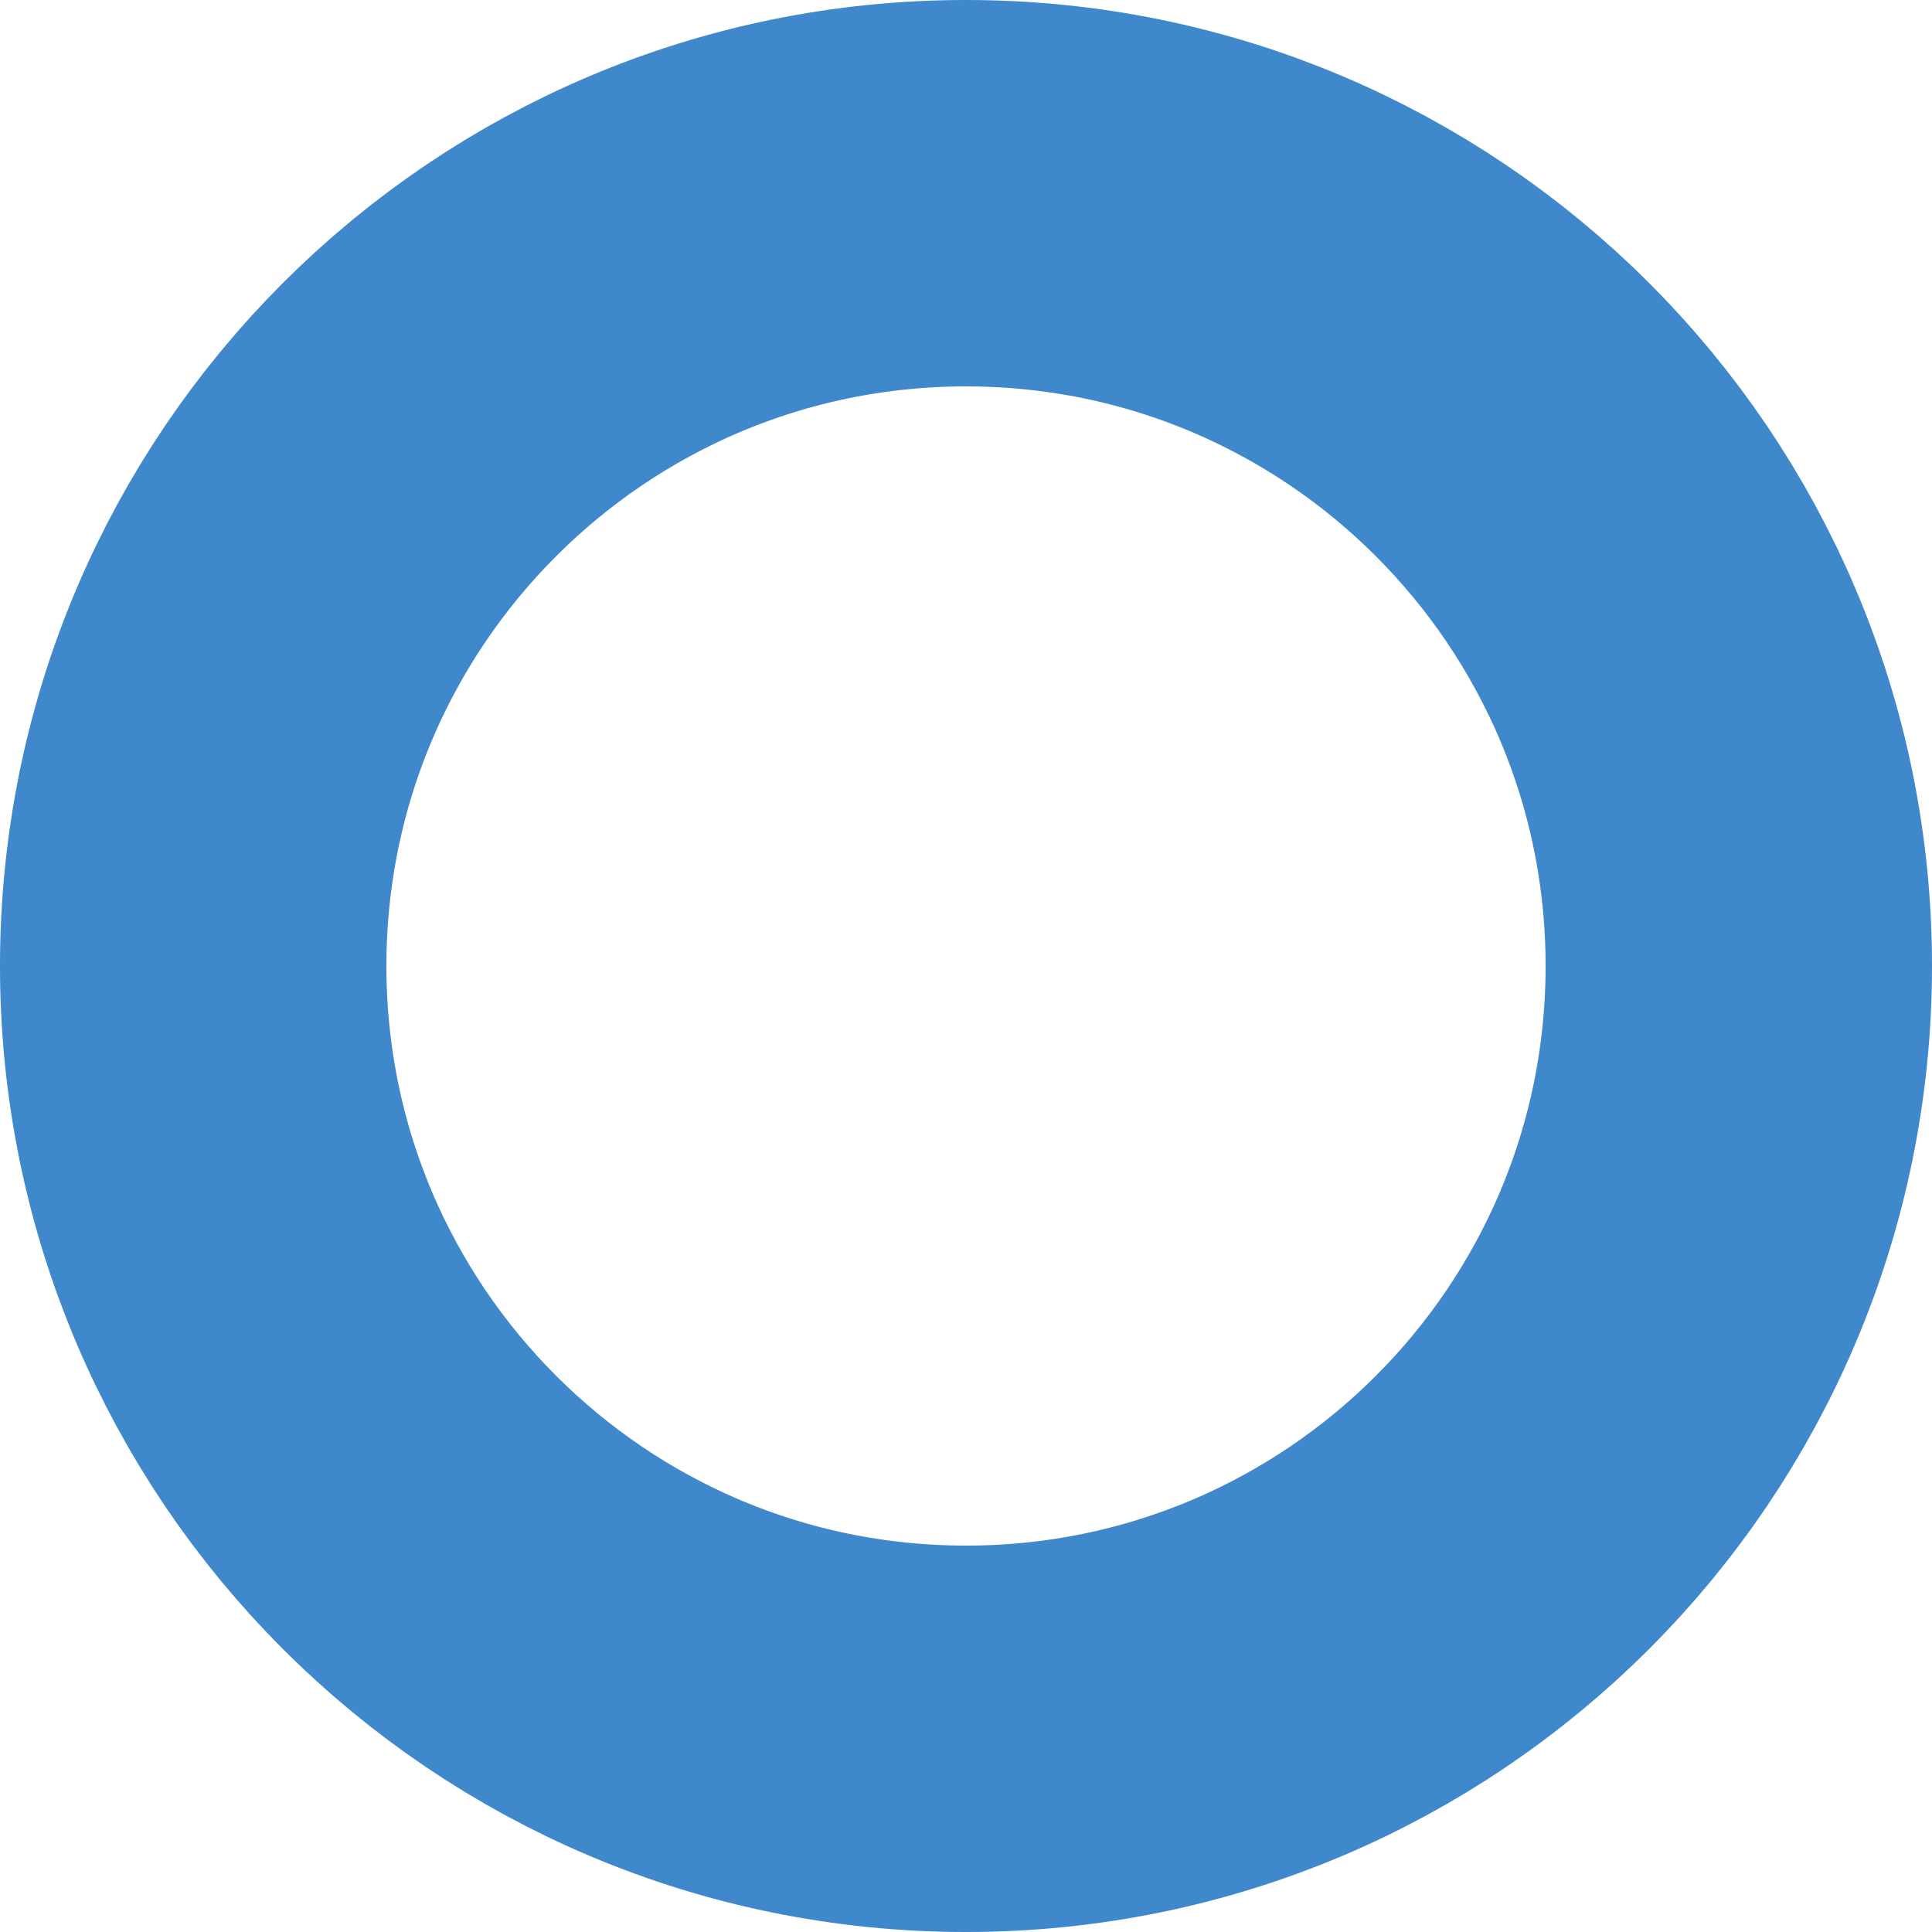
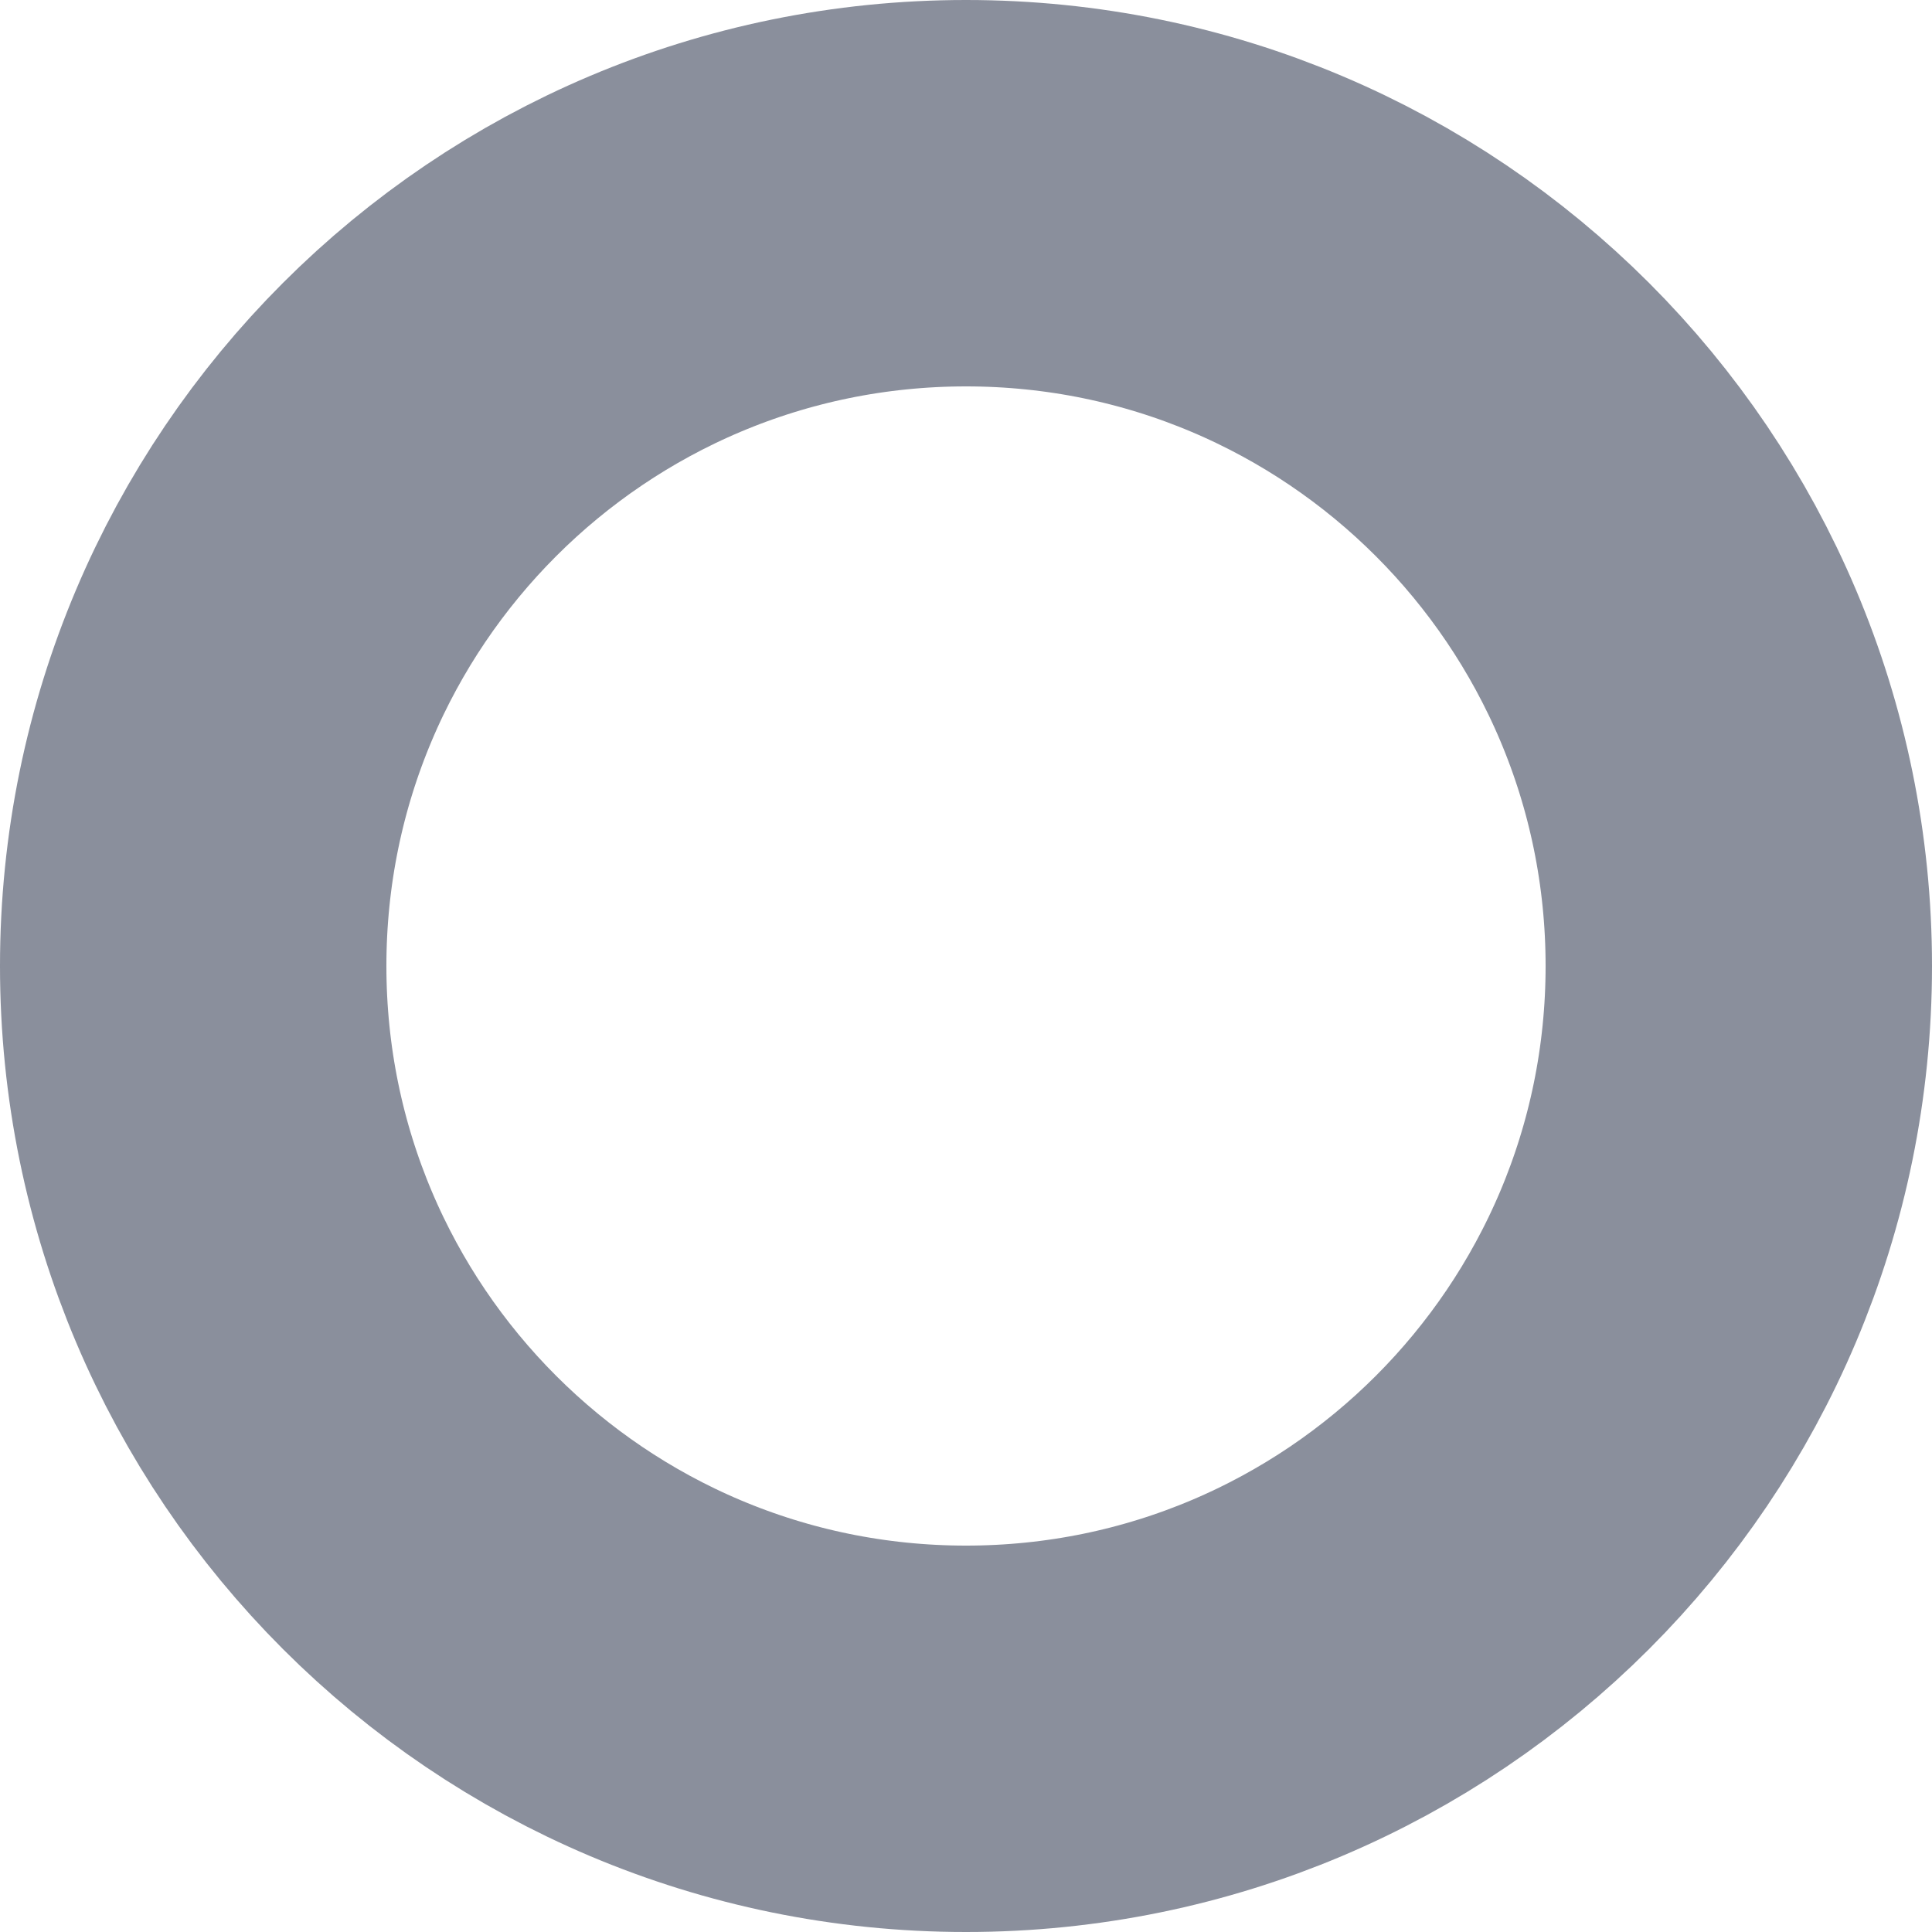
<svg xmlns="http://www.w3.org/2000/svg" width="10" height="10" viewBox="0 0 10 10">
  <defs>
-     <style>.a{fill:none;stroke:#3f88cb;stroke-linecap:round;stroke-linejoin:round;stroke-width:2px;}</style>
+     <style>.a{fill:none;stroke:#8a8f9c;stroke-linecap:round;stroke-linejoin:round;stroke-width:2px;}</style>
  </defs>
  <circle class="a" cx="4" cy="4" r="4" transform="translate(1 1)" />
</svg>
